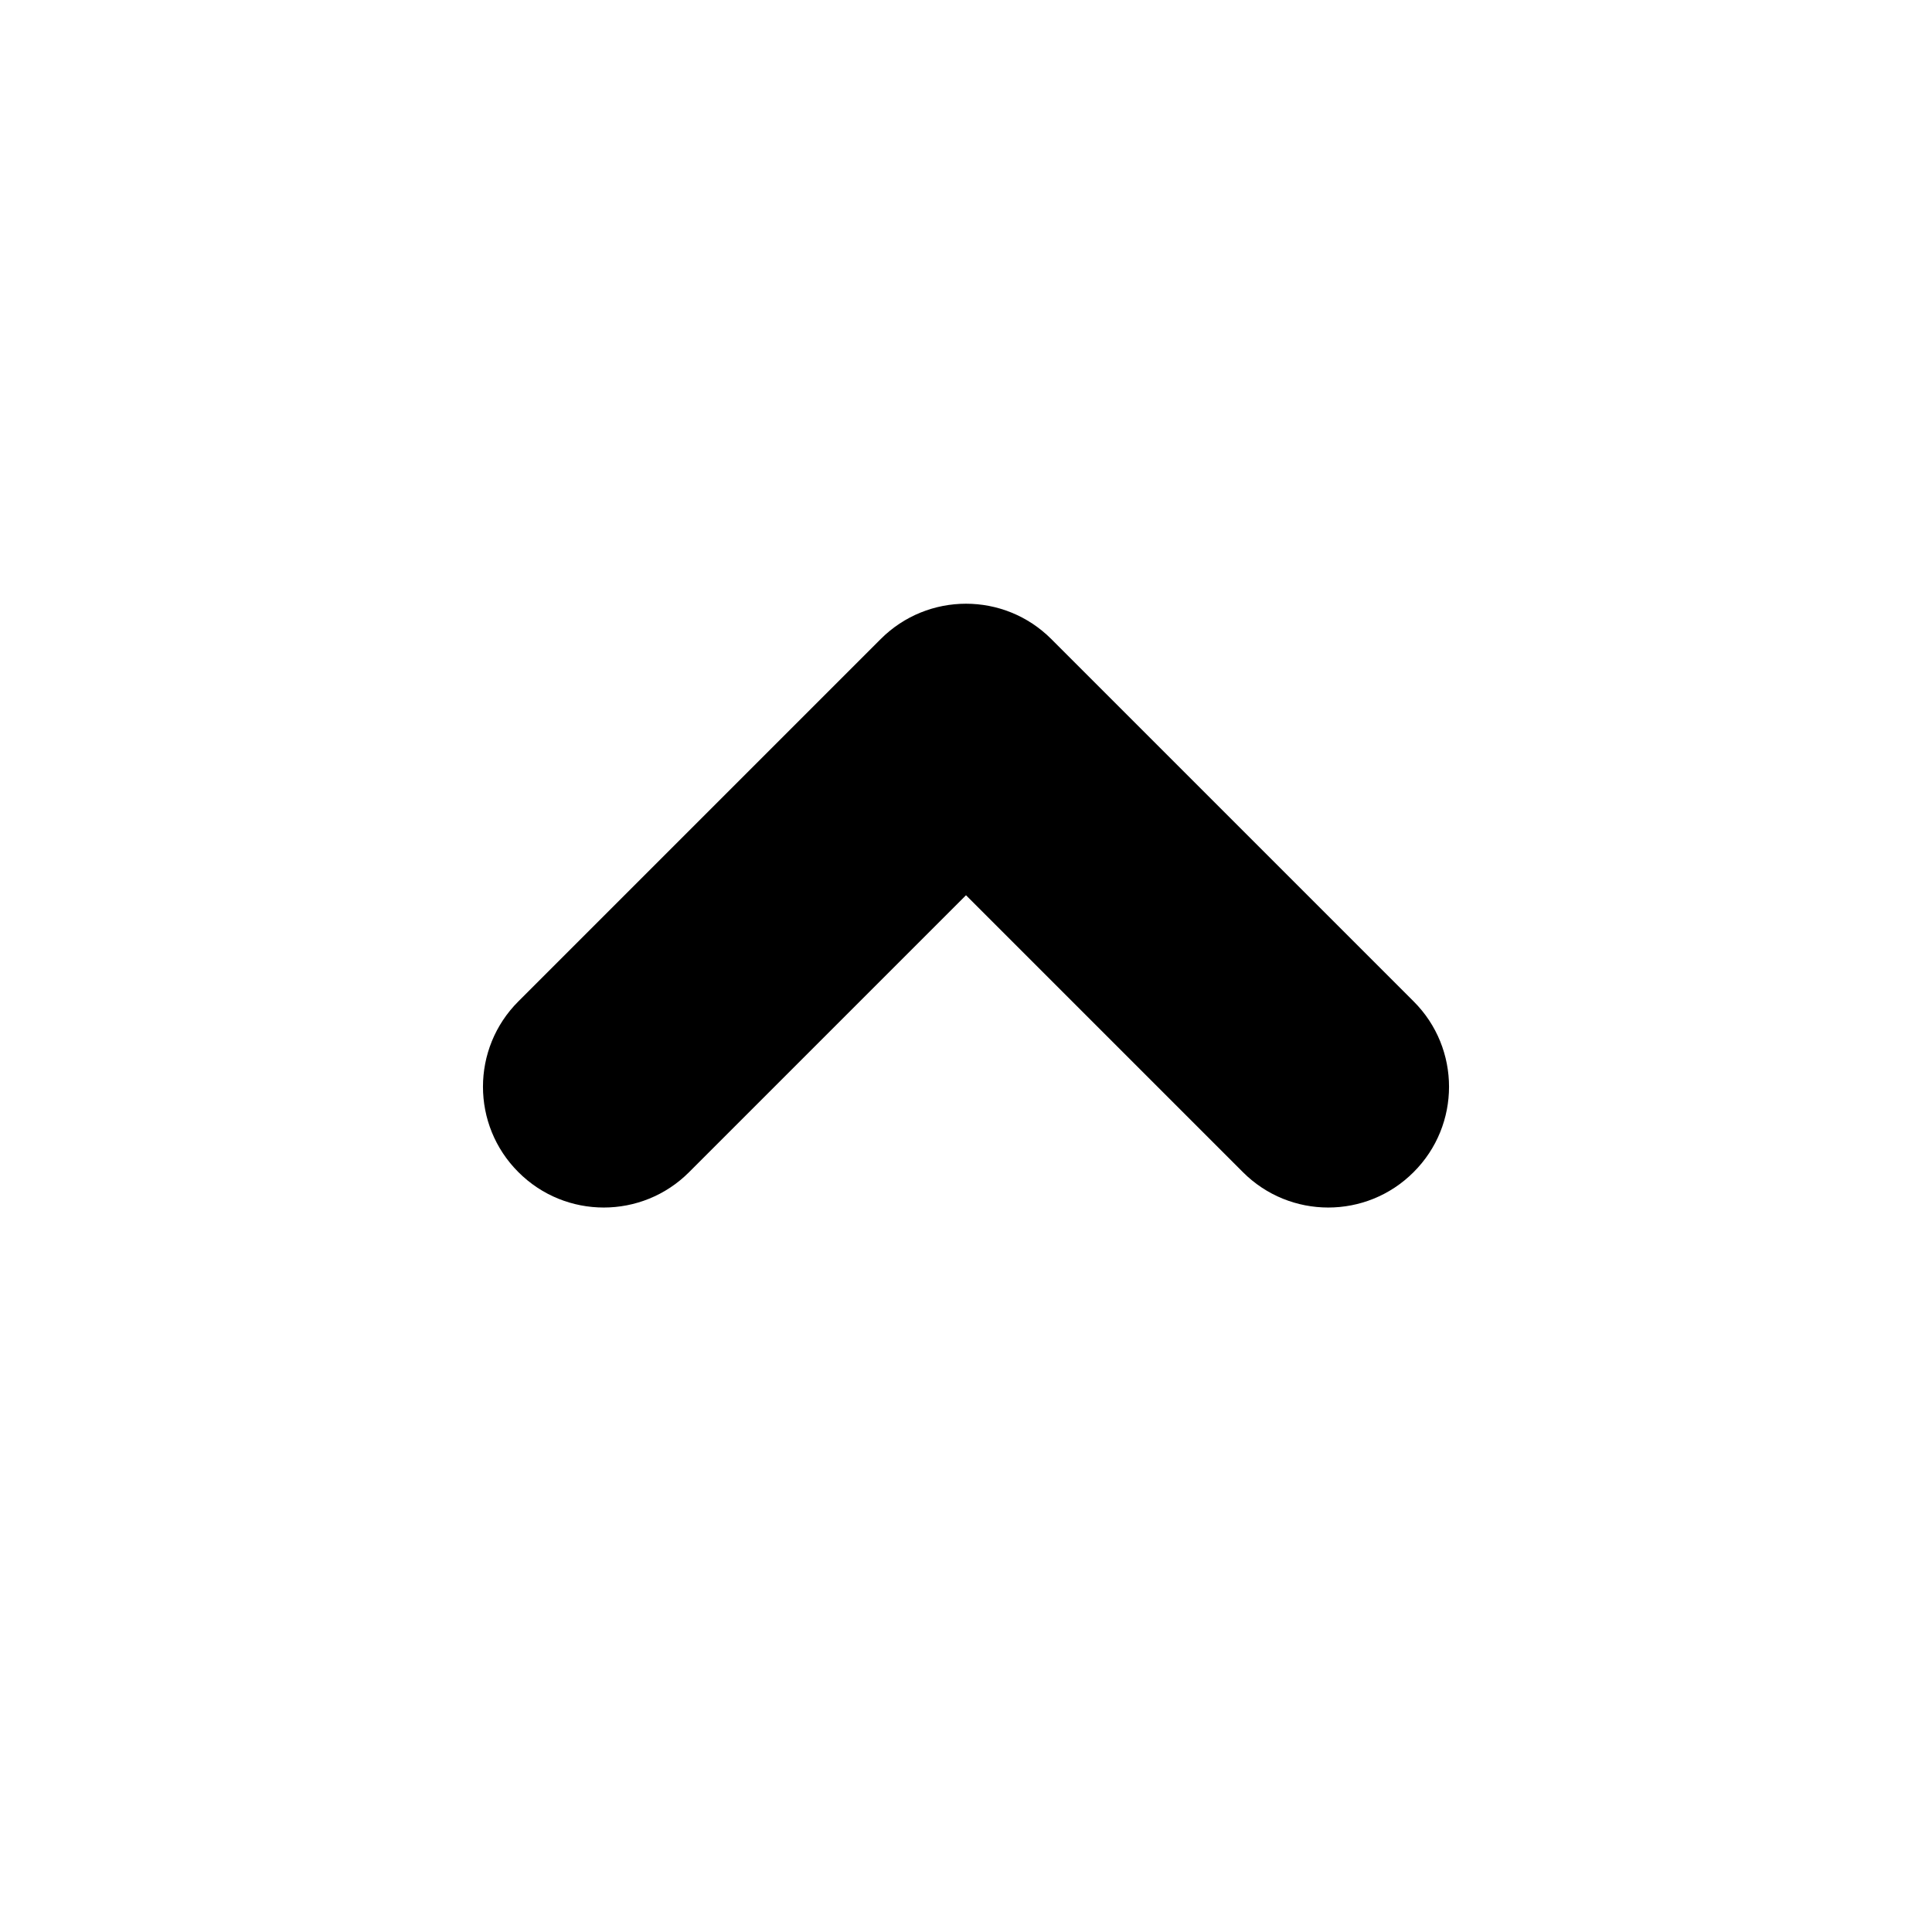
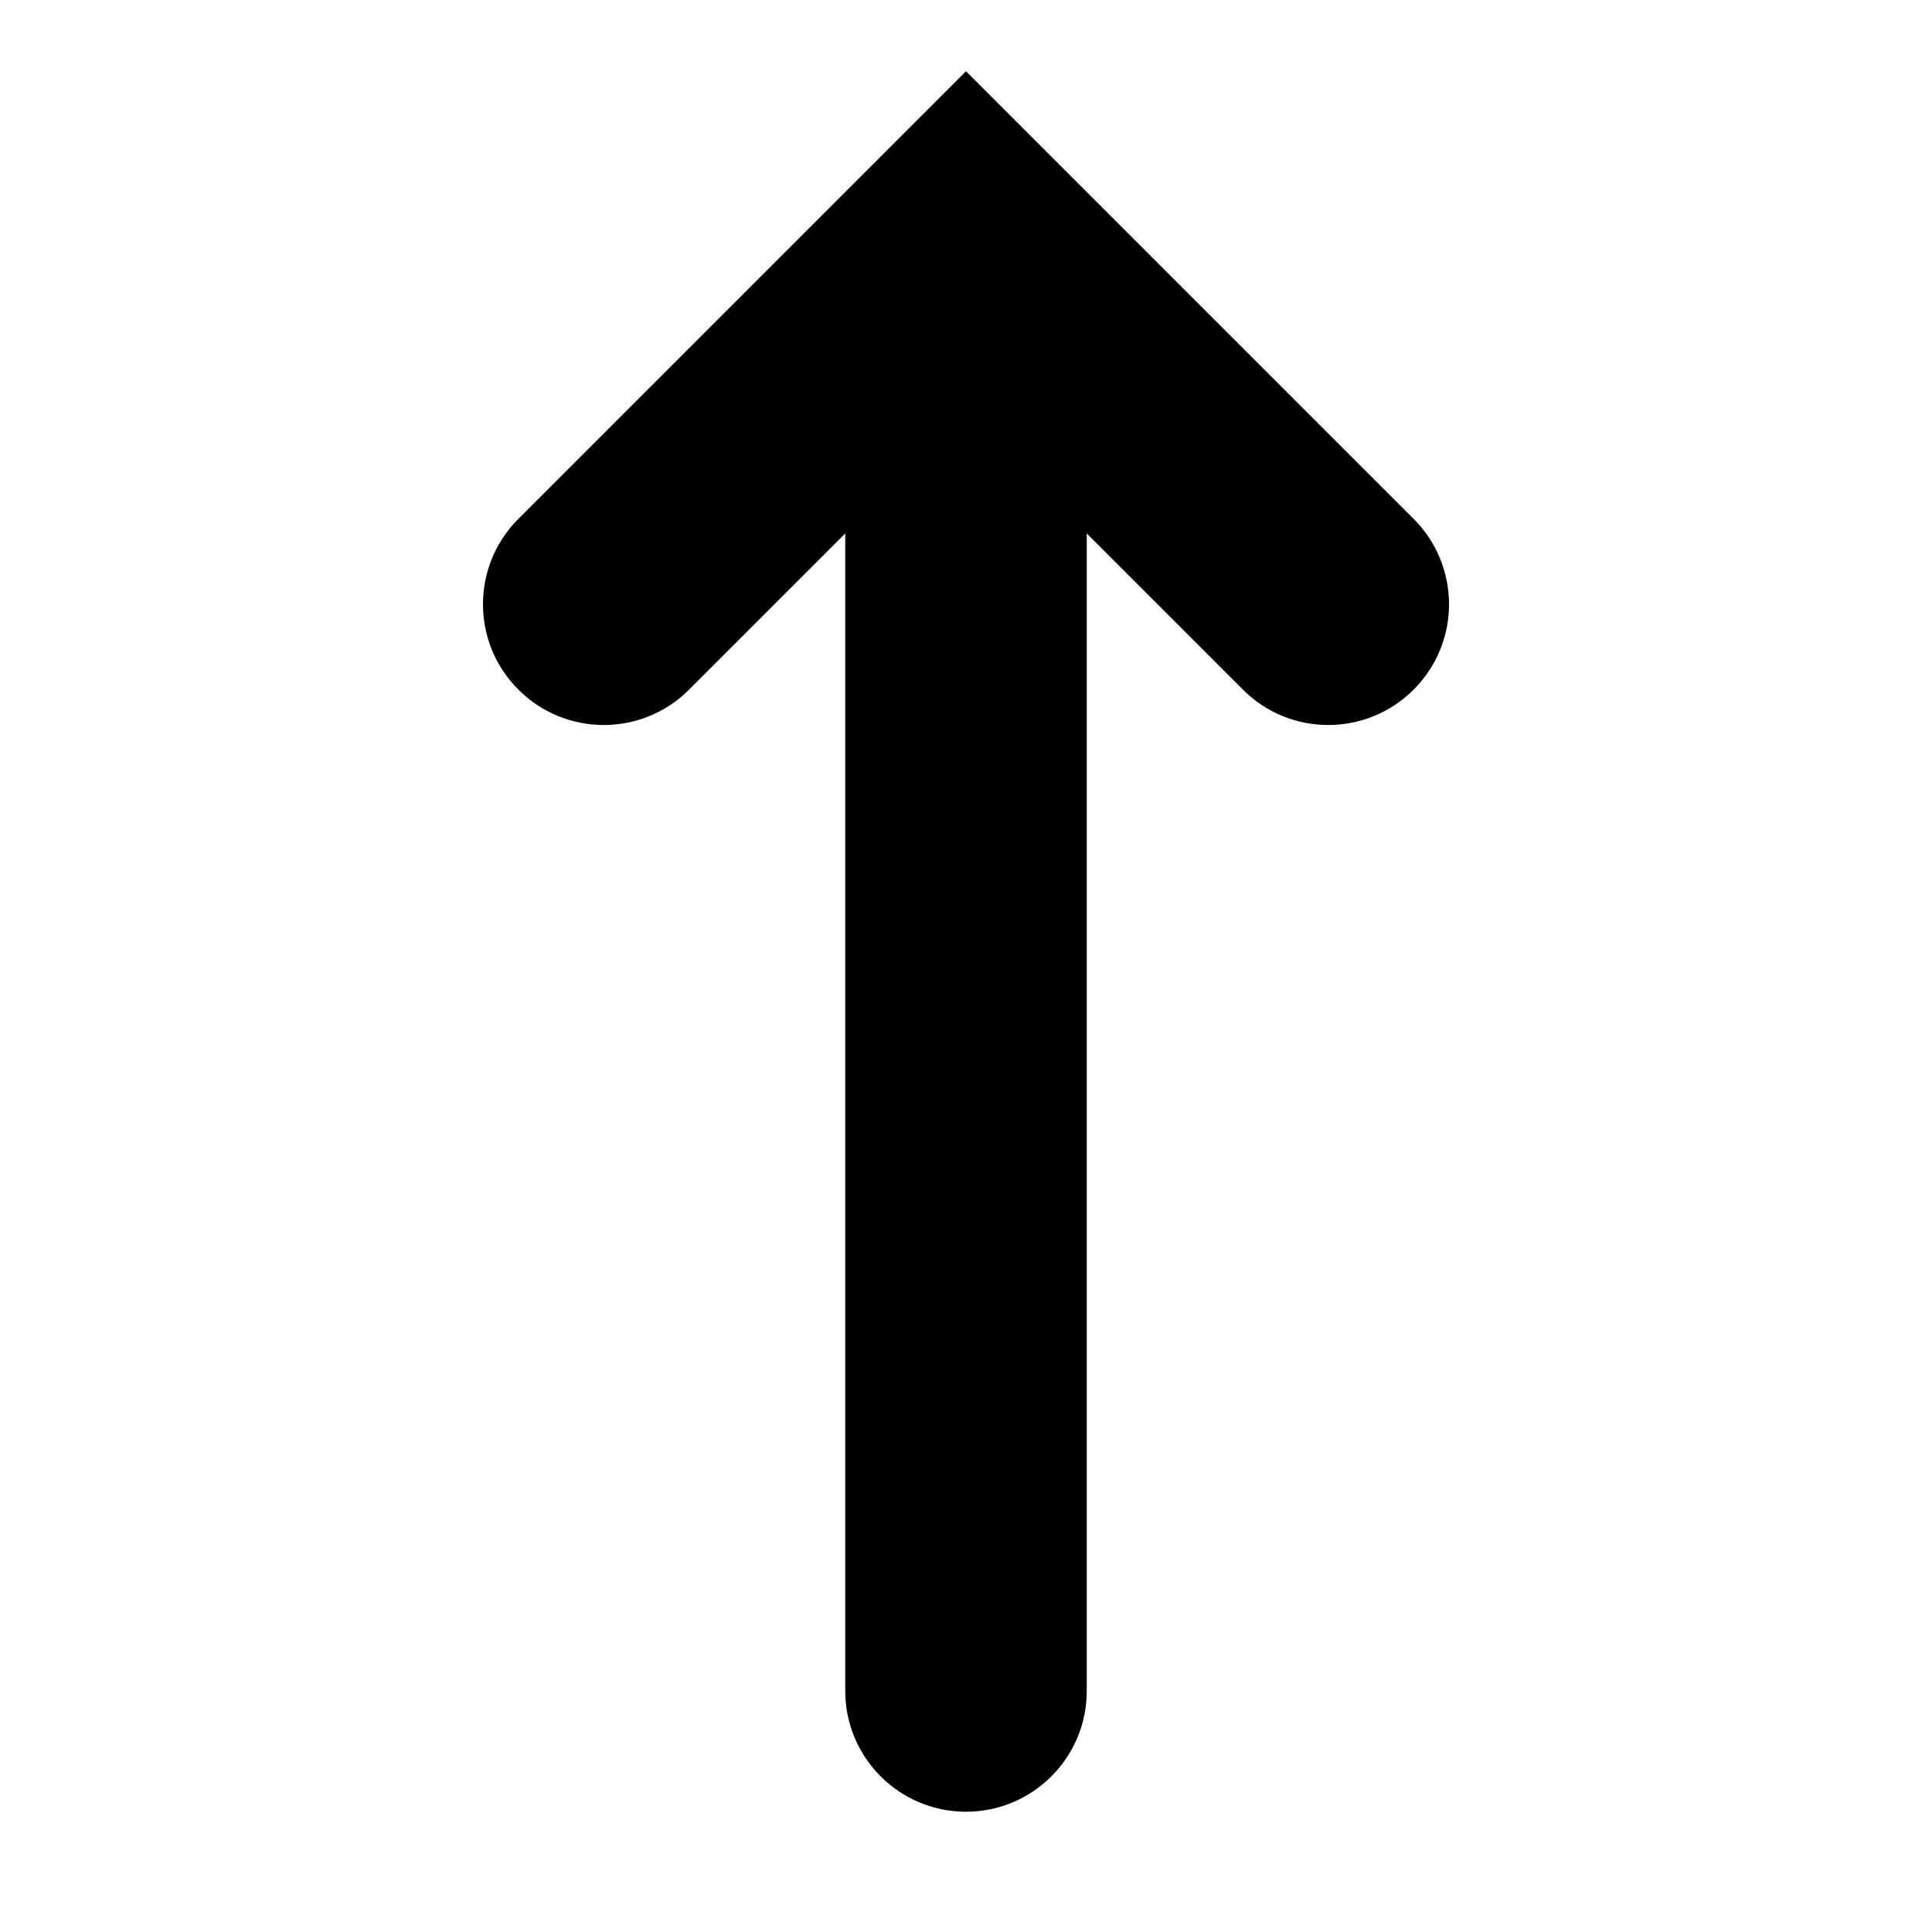
<svg xmlns="http://www.w3.org/2000/svg" width="16" height="16" viewBox="0 0 16 16">
-   <path fill="#000000" fill-rule="evenodd" d="M7.293,5.293 C7.683,4.902 8.317,4.902 8.707,5.293 L11.707,8.293 C12.098,8.683 12.098,9.317 11.707,9.707 C11.317,10.098 10.683,10.098 10.293,9.707 L8,7.414 L5.707,9.707 C5.317,10.098 4.683,10.098 4.293,9.707 C3.902,9.317 3.902,8.683 4.293,8.293 L7.293,5.293 Z" />
+   <path fill-rule="evenodd" d="M4.293,4.297 L8,0.59 L11.707,4.297 C12.098,4.688 12.098,5.321 11.707,5.711 C11.317,6.102 10.683,6.102 10.293,5.711 L9,4.418 L9,14.004 C9,14.556 8.552,15.004 8,15.004 C7.448,15.004 7,14.556 7,14.004 L7,4.418 L5.707,5.711 C5.317,6.102 4.683,6.102 4.293,5.711 C3.902,5.321 3.902,4.688 4.293,4.297 Z" />
</svg>
